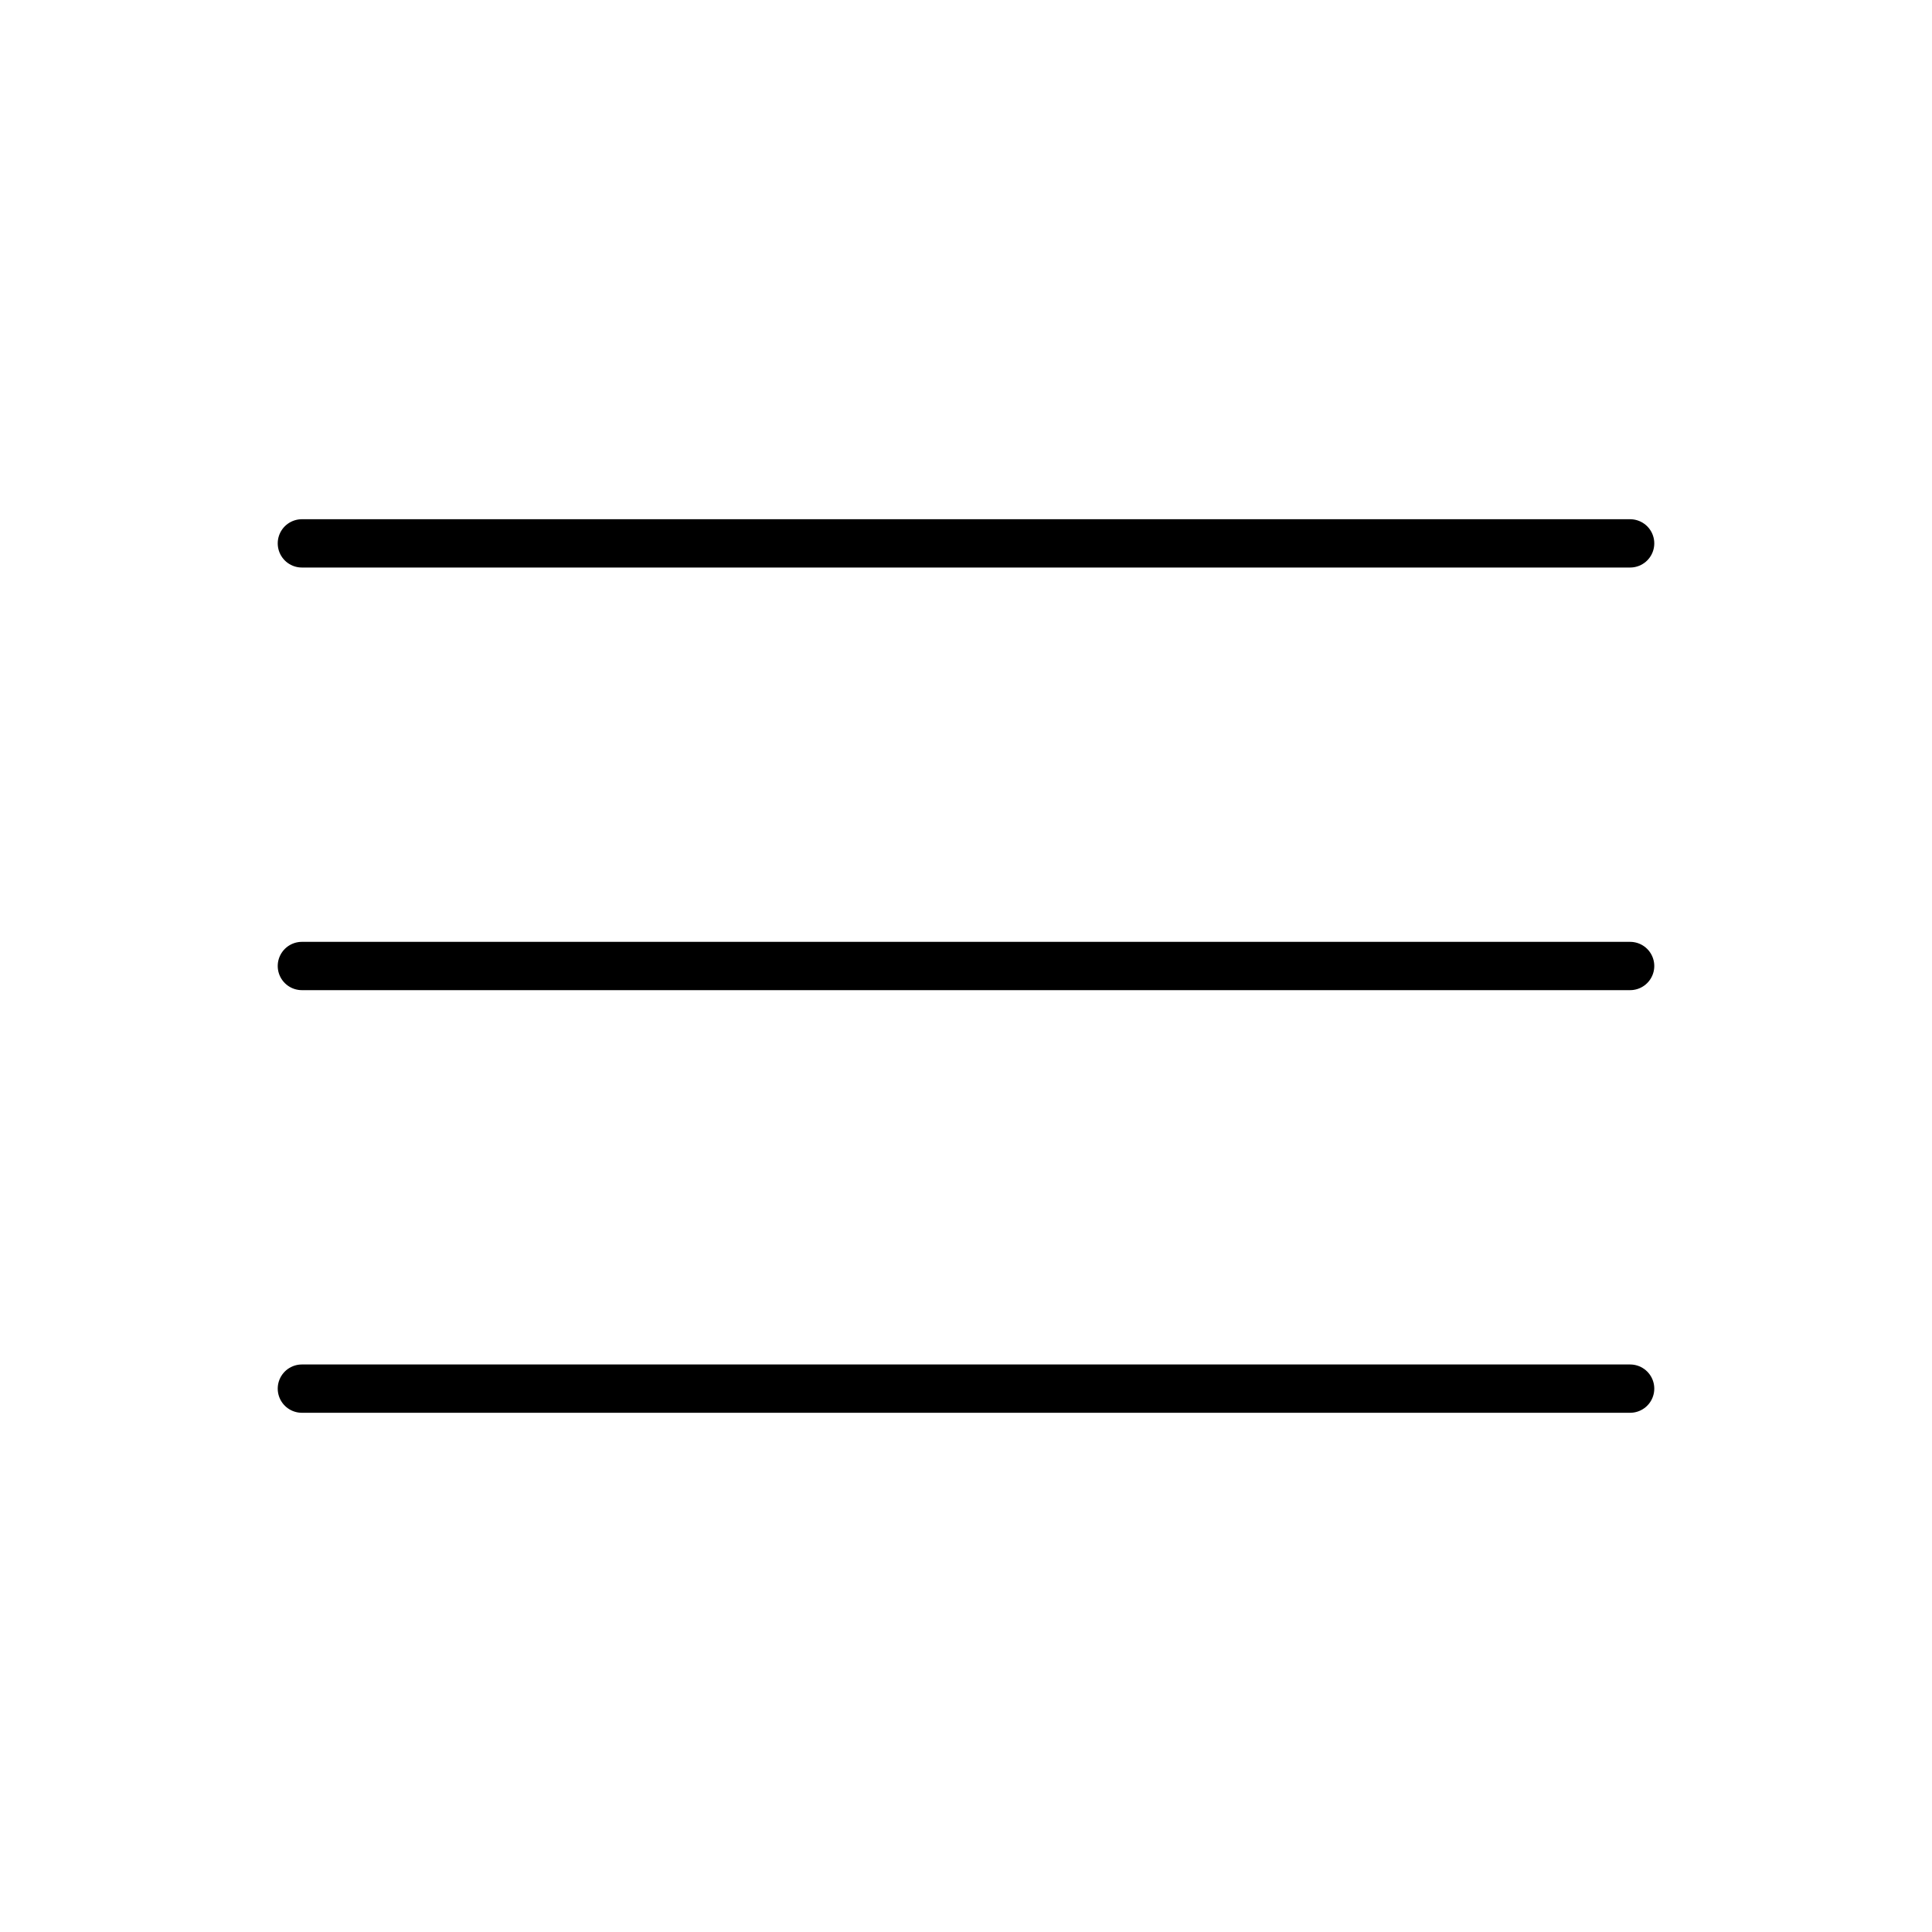
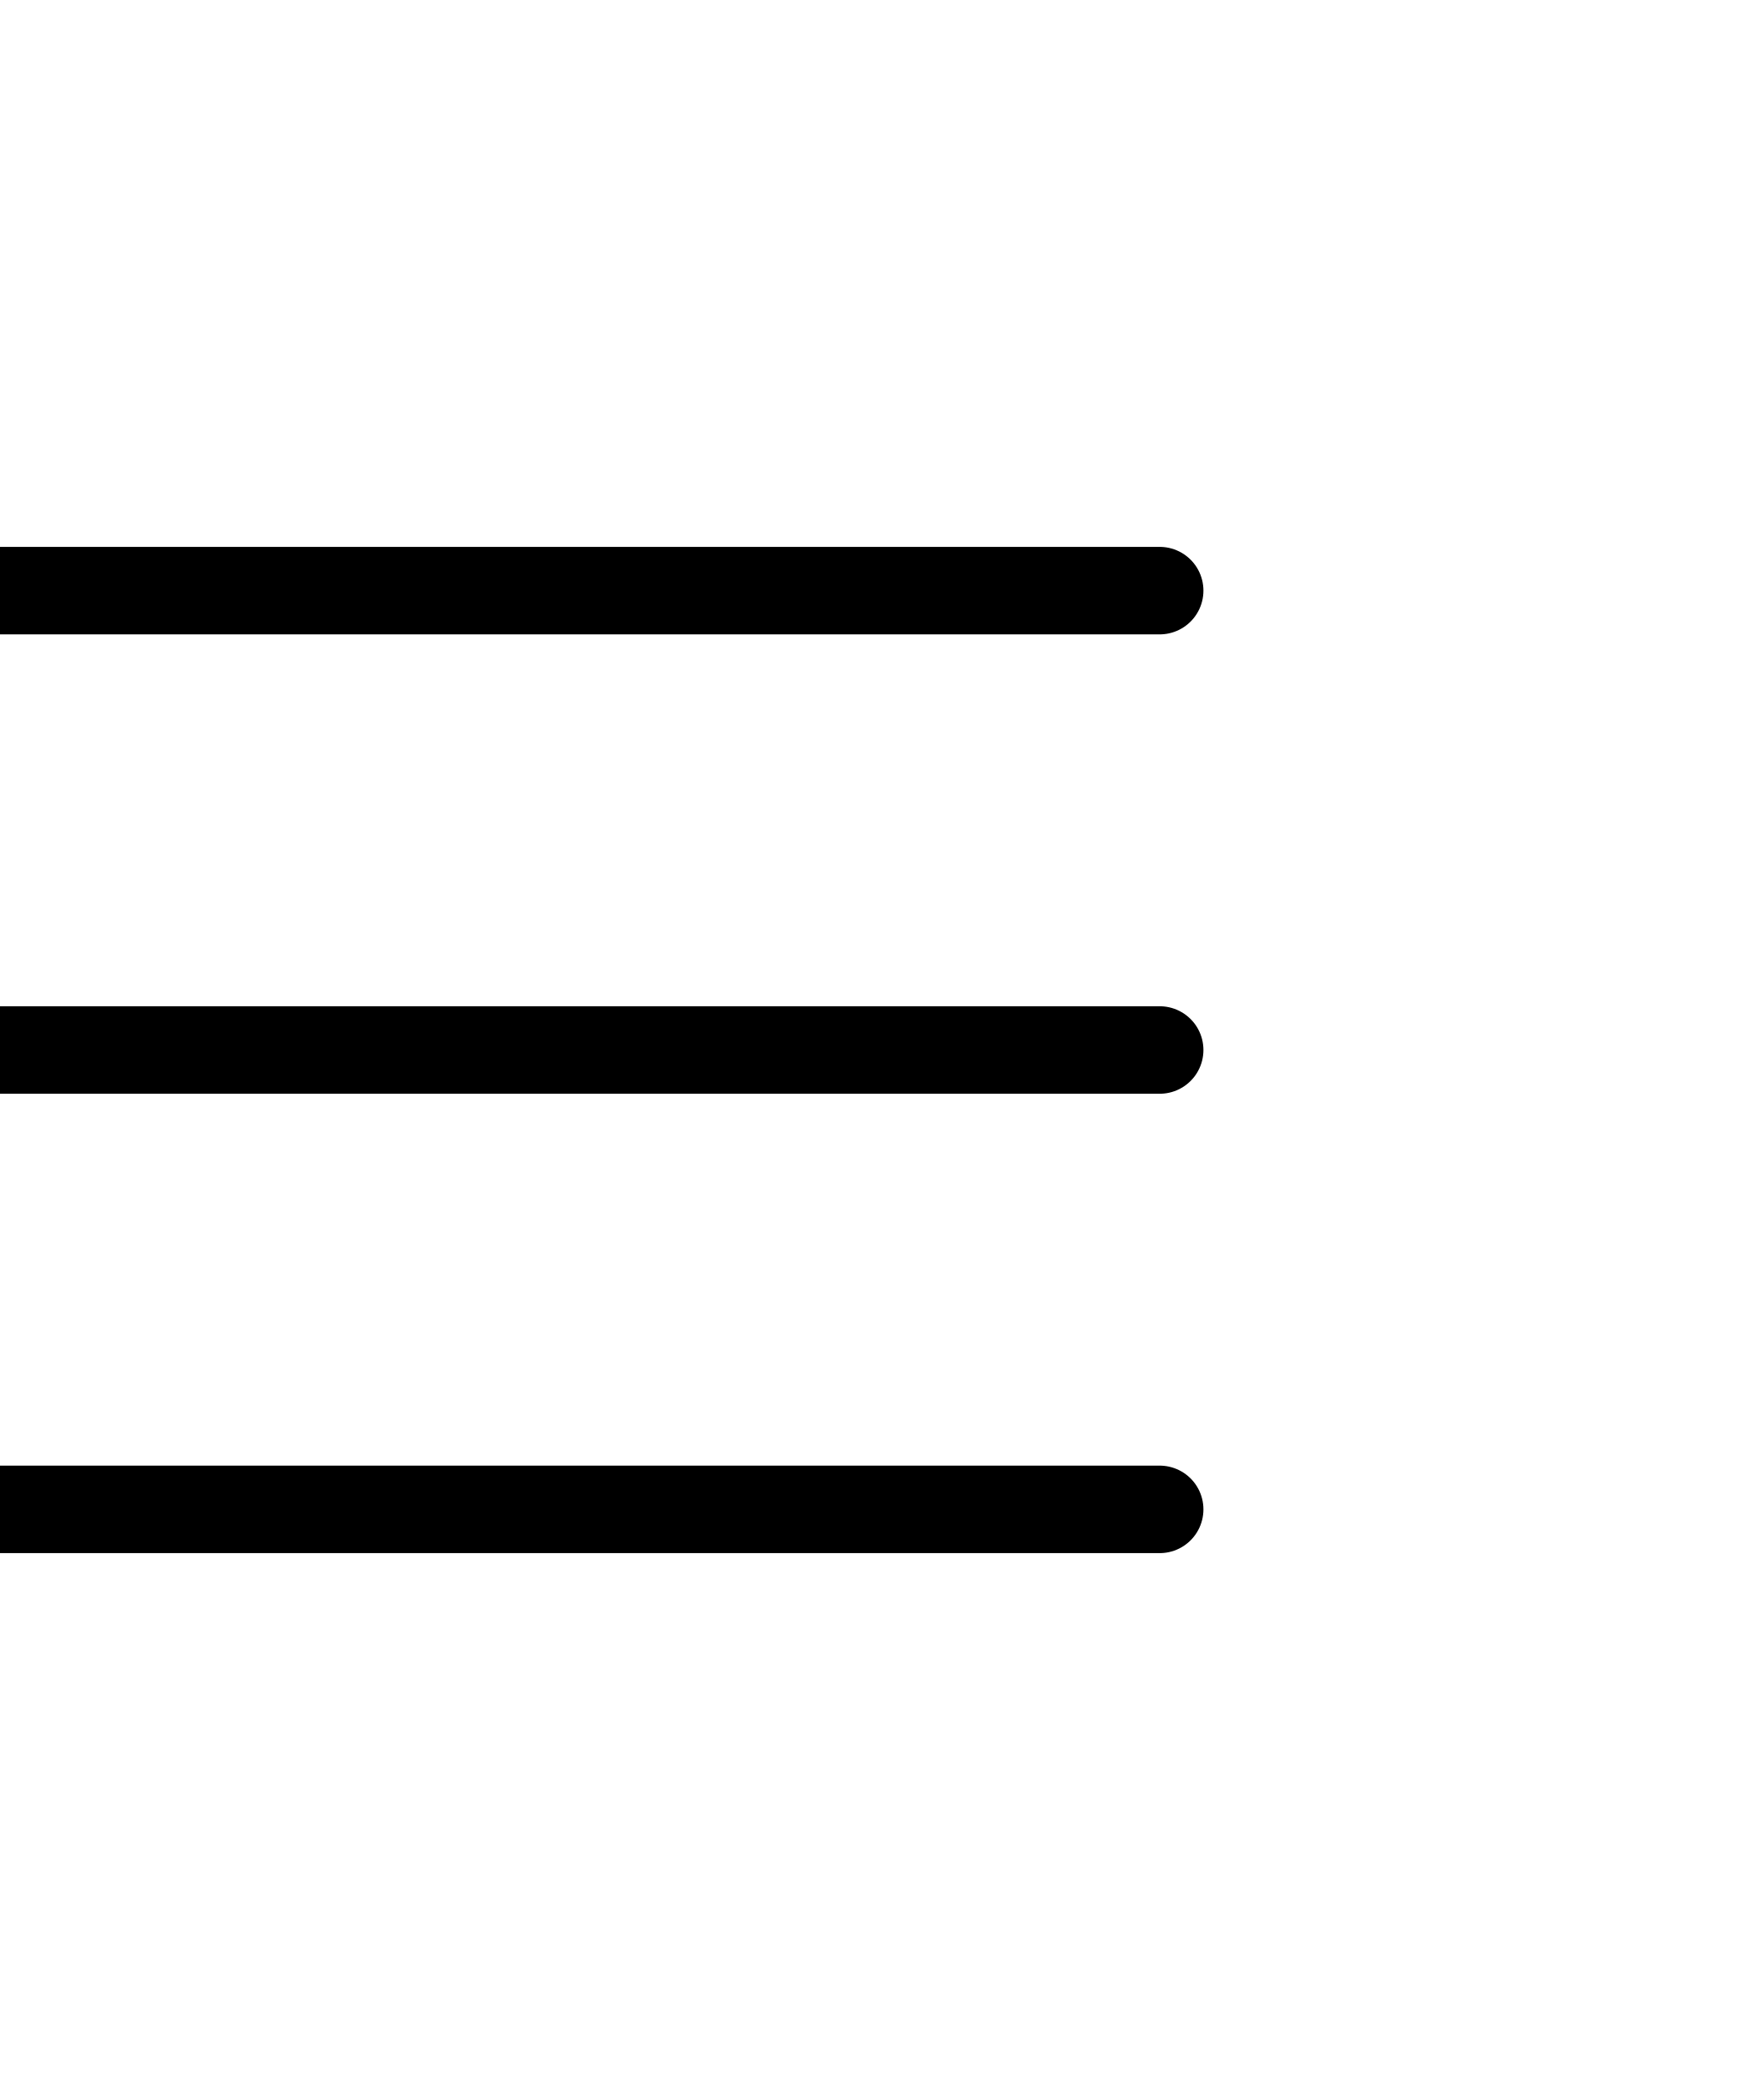
- <svg autoxmlns="http://www.w3.org/2000/svg" fill="solid" viewBox="0 0 24 24" stroke-width="0.6" stroke="black" class="w-6 h-6">
+ <svg autoxmlns="http://www.w3.org/2000/svg" fill="solid" viewBox="7 0 20 24" stroke-width="1" stroke="black" class="w-6 h-6">
  <path stroke-linecap="round" stroke-linejoin="round" d="M3.75 6.75h16.5M3.75 12h16.5m-16.5 5.25h16.5" />
</svg>
